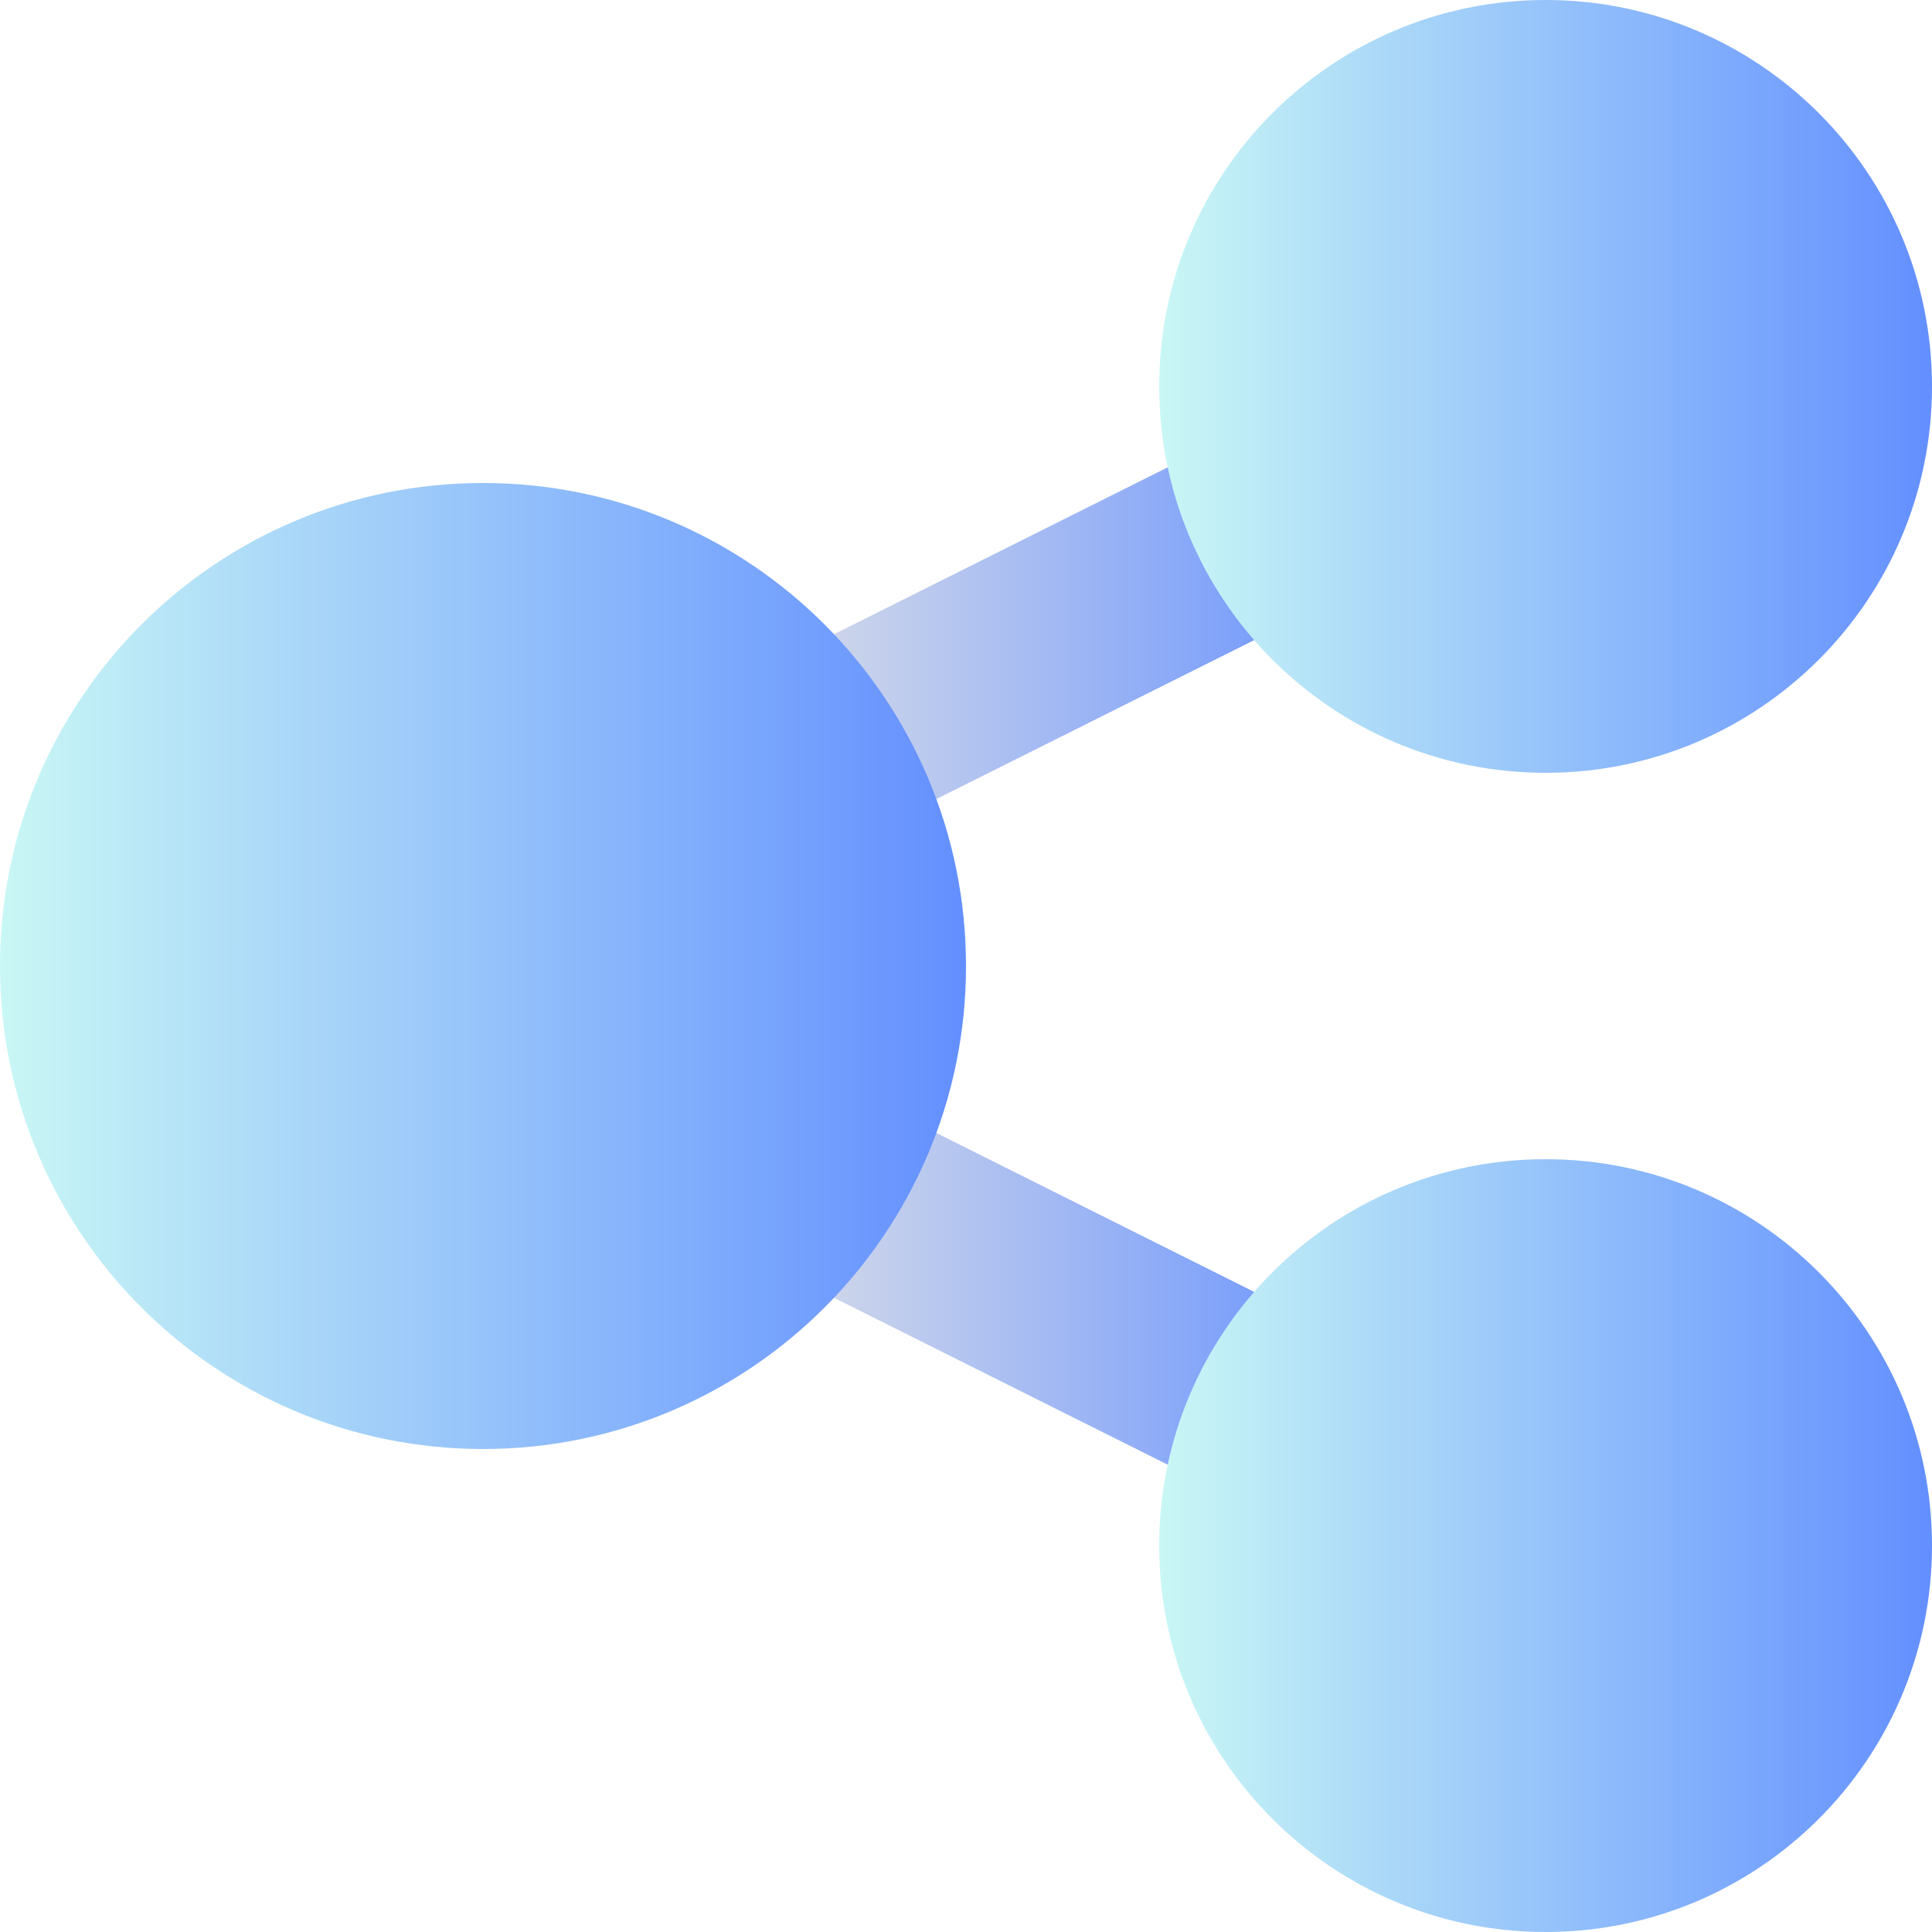
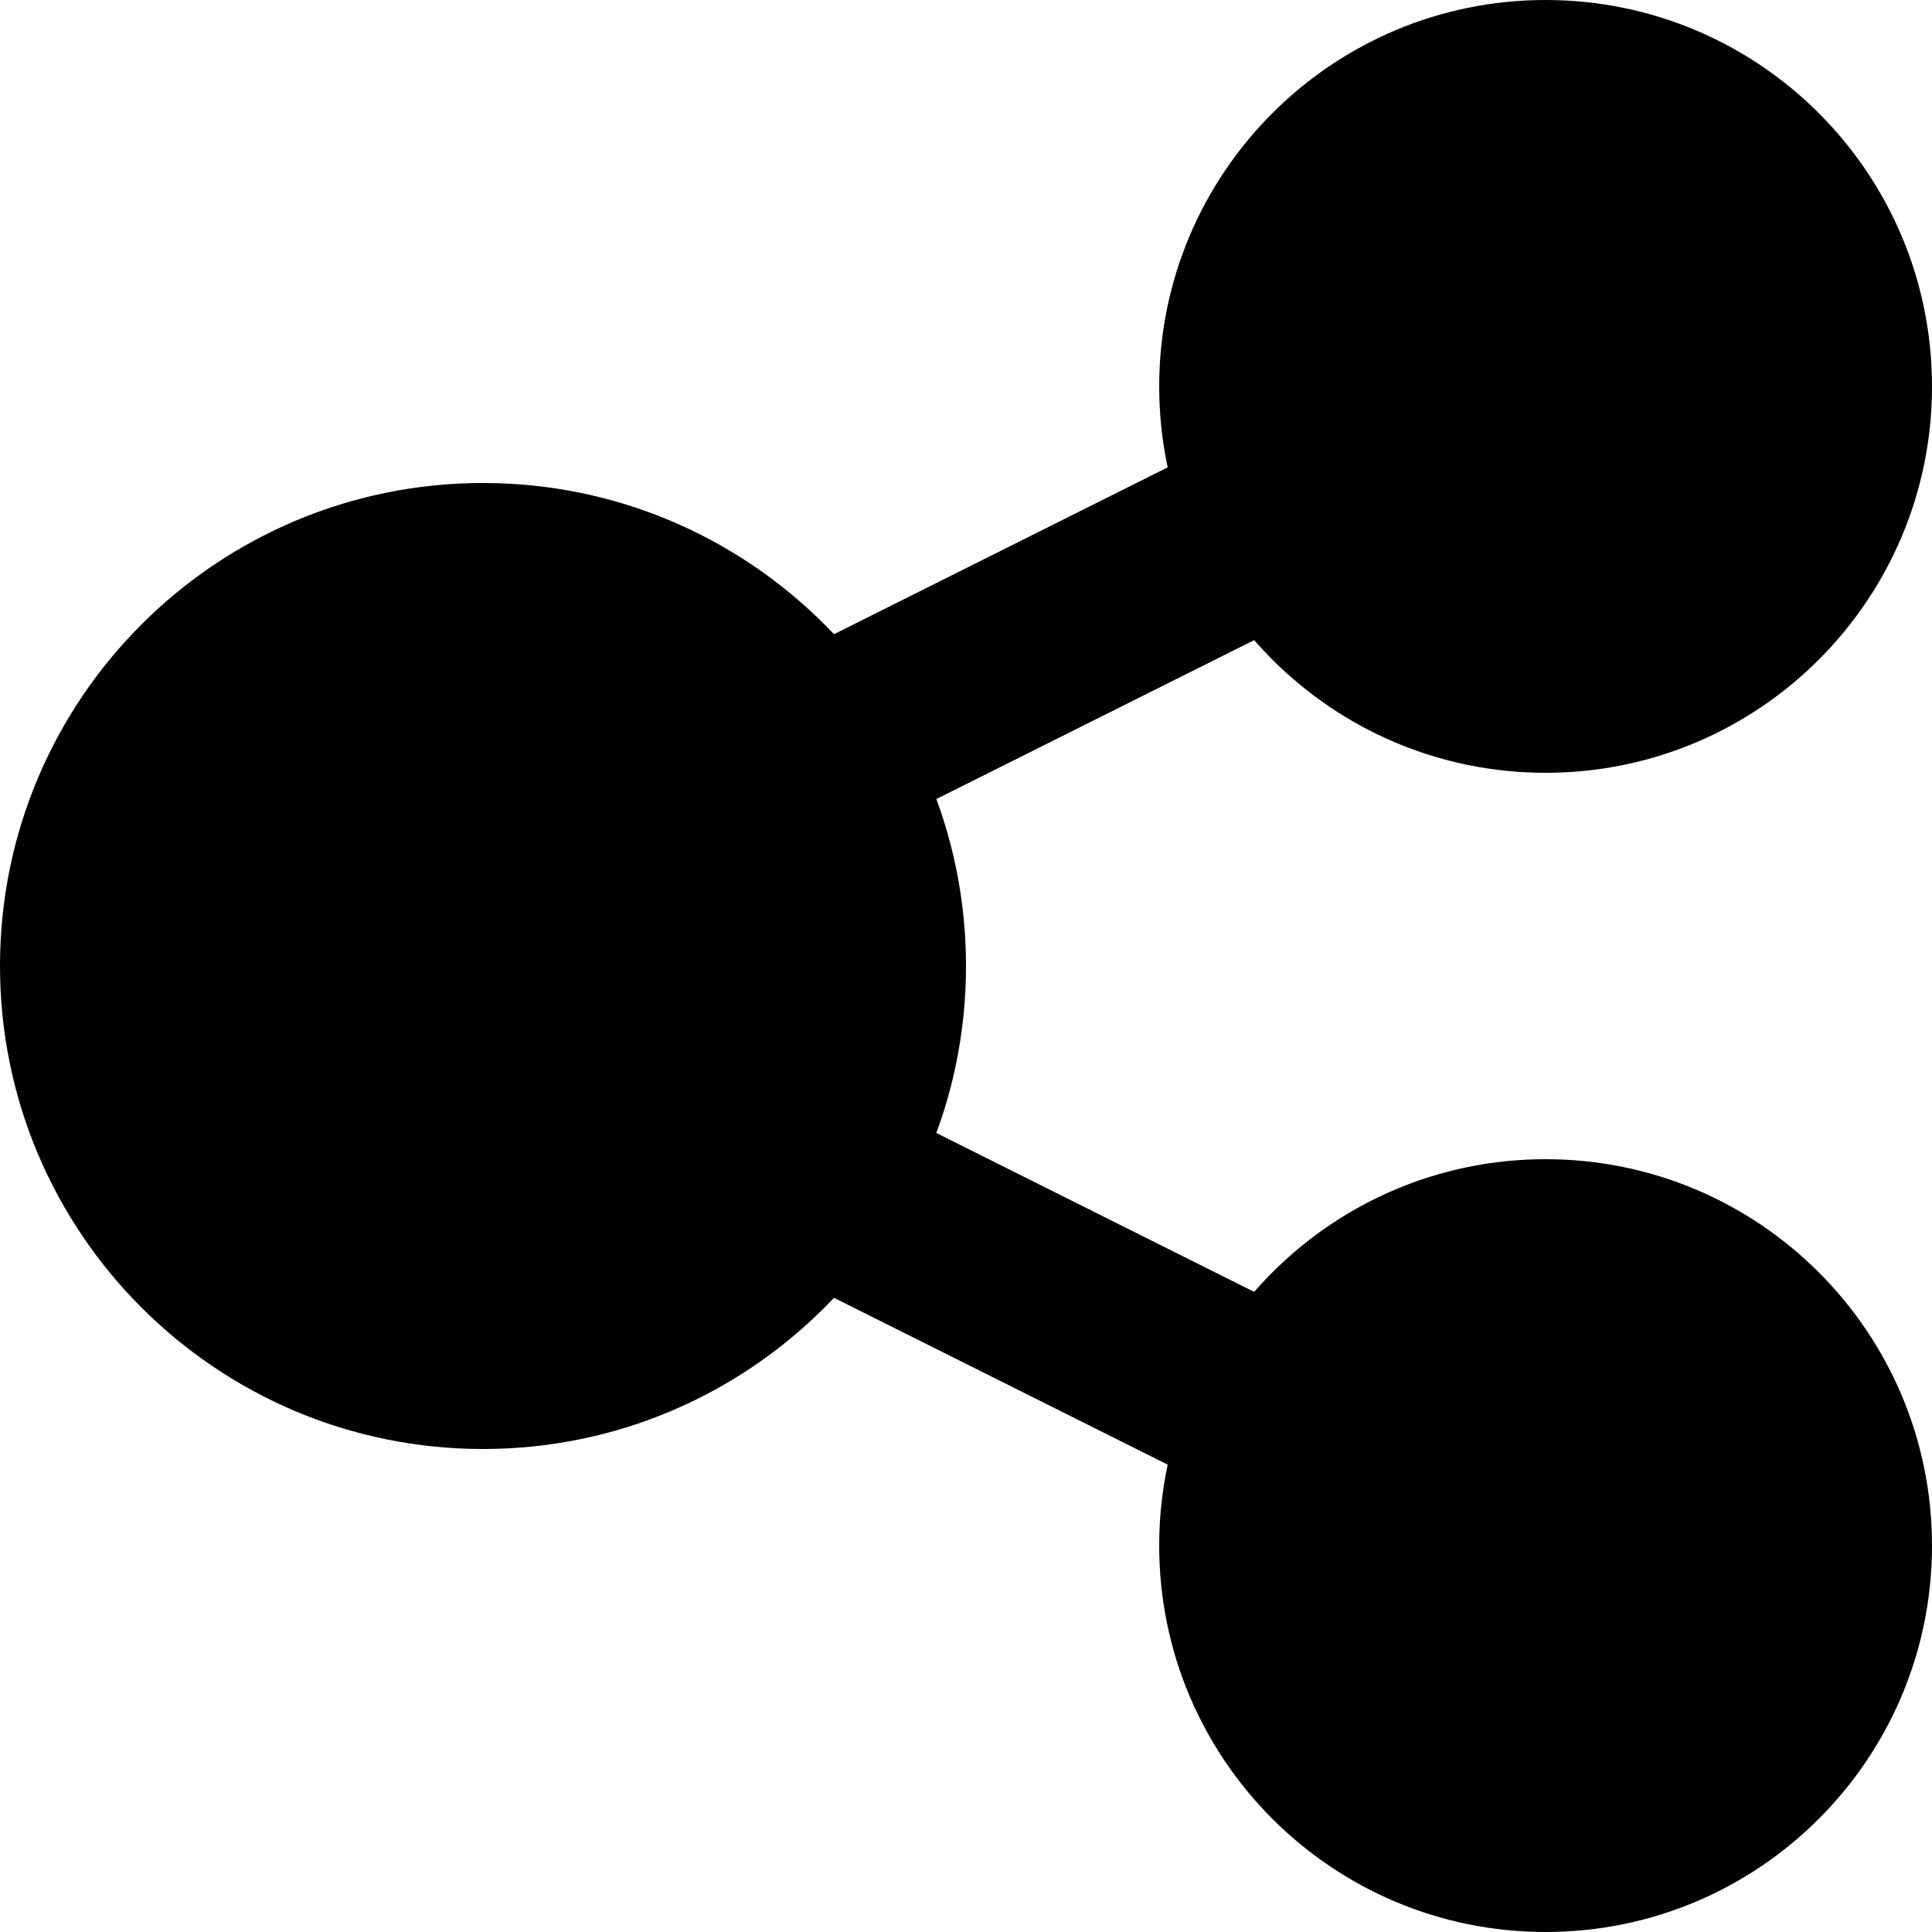
- <svg xmlns="http://www.w3.org/2000/svg" enable-background="new 0 0 512 512" viewBox="0 0 512 512" width="256" height="256">
+ <svg xmlns="http://www.w3.org/2000/svg" enableBackground="new 0 0 512 512" viewBox="0 0 512 512" width="256" height="256">
  <linearGradient id="a" x1="188.265" x2="366.585" y1="167.488" y2="167.488" gradientTransform="matrix(1 0 0 -1 0 511)" gradientUnits="userSpaceOnUse">
-     <stop offset="0" stop-color="#e3e4e6" class="stopColore3e4e6 svgShape" />
-     <stop offset="1" stop-color="#638fff" class="stopColor638fff svgShape" />
+     <stop offset="0" stopColor="#e3e4e6" class="stopColore3e4e6 svgShape" />
+     <stop offset="1" stopColor="#638fff" class="stopColor638fff svgShape" />
  </linearGradient>
  <path fill="url(#a)" d="M340.95,400.891c-3.85,0-7.75-0.872-11.425-2.709l-127.1-63.544    c-12.65-6.322-17.775-21.7-11.45-34.344c6.3-12.647,21.7-17.778,34.35-11.45l127.1,63.544c12.65,6.322,17.775,21.7,11.45,34.344    C359.4,395.703,350.35,400.891,340.95,400.891z" />
  <linearGradient id="b" x1="188.265" x2="366.585" y1="342.51" y2="342.51" gradientTransform="matrix(1 0 0 -1 0 511)" gradientUnits="userSpaceOnUse">
-     <stop offset="0" stop-color="#e3e4e6" class="stopColore3e4e6 svgShape" />
-     <stop offset="1" stop-color="#638fff" class="stopColor638fff svgShape" />
+     <stop offset="0" stopColor="#e3e4e6" class="stopColore3e4e6 svgShape" />
+     <stop offset="1" stopColor="#638fff" class="stopColor638fff svgShape" />
  </linearGradient>
  <path fill="url(#b)" d="M213.9,225.872    c-9.4,0-18.425-5.188-22.925-14.156c-6.325-12.647-1.2-28.025,11.45-34.347l127.1-63.55c12.65-6.328,28.025-1.197,34.35,11.447    c6.325,12.647,1.2,28.025-11.45,34.347l-127.1,63.55C221.65,225,217.75,225.872,213.9,225.872z" />
  <linearGradient id="c" x1="0" x2="256" y1="255" y2="255" gradientTransform="matrix(1 0 0 -1 0 511)" gradientUnits="userSpaceOnUse">
-     <stop offset="0" stop-color="#c9f7f5" class="stopColorc9f7f5 svgShape" />
-     <stop offset="1" stop-color="#638fff" class="stopColor638fff svgShape" />
+     <stop offset="0" stopColor="#c9f7f5" class="stopColorc9f7f5 svgShape" />
+     <stop offset="1" stopColor="#638fff" class="stopColor638fff svgShape" />
  </linearGradient>
  <circle cx="128" cy="256" r="128" fill="url(#c)" />
  <linearGradient id="d" x1="307.2" x2="512" y1="408.6" y2="408.6" gradientTransform="matrix(1 0 0 -1 0 511)" gradientUnits="userSpaceOnUse">
-     <stop offset="0" stop-color="#c9f7f5" class="stopColorc9f7f5 svgShape" />
-     <stop offset="1" stop-color="#638fff" class="stopColor638fff svgShape" />
+     <stop offset="0" stopColor="#c9f7f5" class="stopColorc9f7f5 svgShape" />
+     <stop offset="1" stopColor="#638fff" class="stopColor638fff svgShape" />
  </linearGradient>
  <circle cx="409.6" cy="102.4" r="102.4" fill="url(#d)" />
  <g fill="#000000" class="color000 svgShape">
    <linearGradient id="e" x1="307.2" x2="512" y1="101.4" y2="101.4" gradientTransform="matrix(1 0 0 -1 0 511)" gradientUnits="userSpaceOnUse">
-       <stop offset="0" stop-color="#c9f7f5" class="stopColorc9f7f5 svgShape" />
-       <stop offset="1" stop-color="#638fff" class="stopColor638fff svgShape" />
+       <stop offset="0" stopColor="#c9f7f5" class="stopColorc9f7f5 svgShape" />
+       <stop offset="1" stopColor="#638fff" class="stopColor638fff svgShape" />
    </linearGradient>
    <circle cx="409.6" cy="409.6" r="102.4" fill="url(#e)" />
  </g>
</svg>
